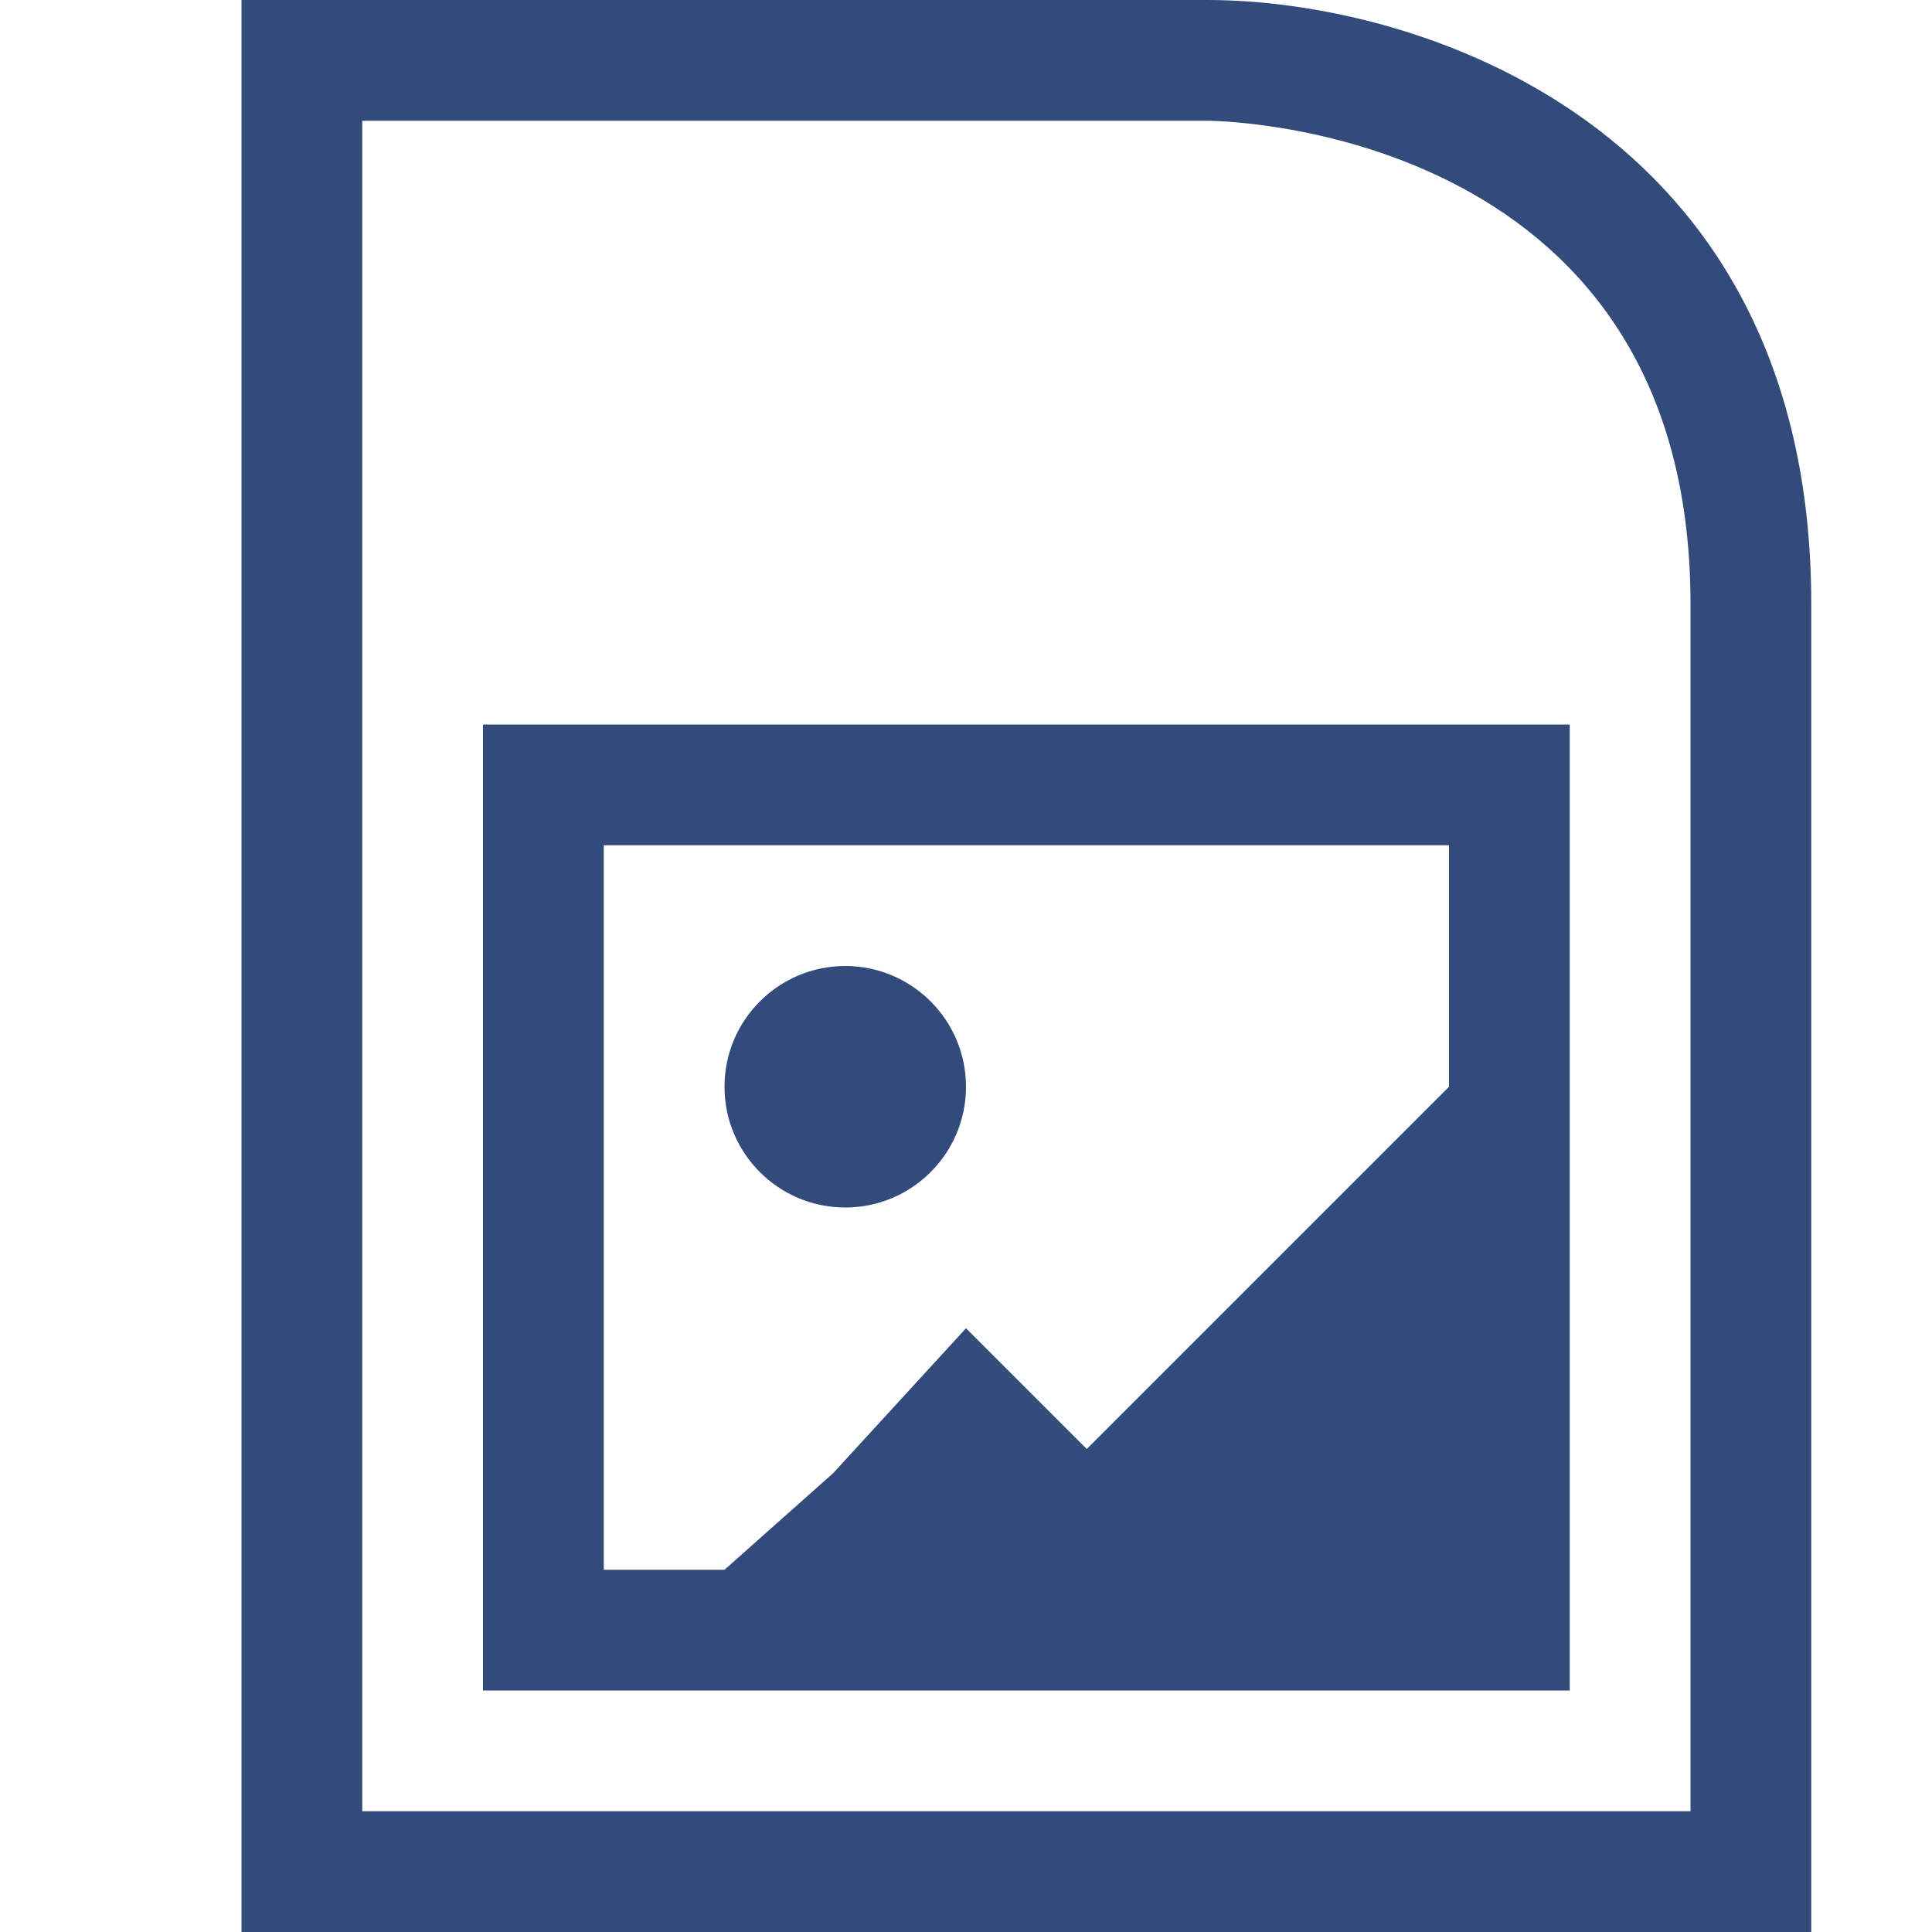
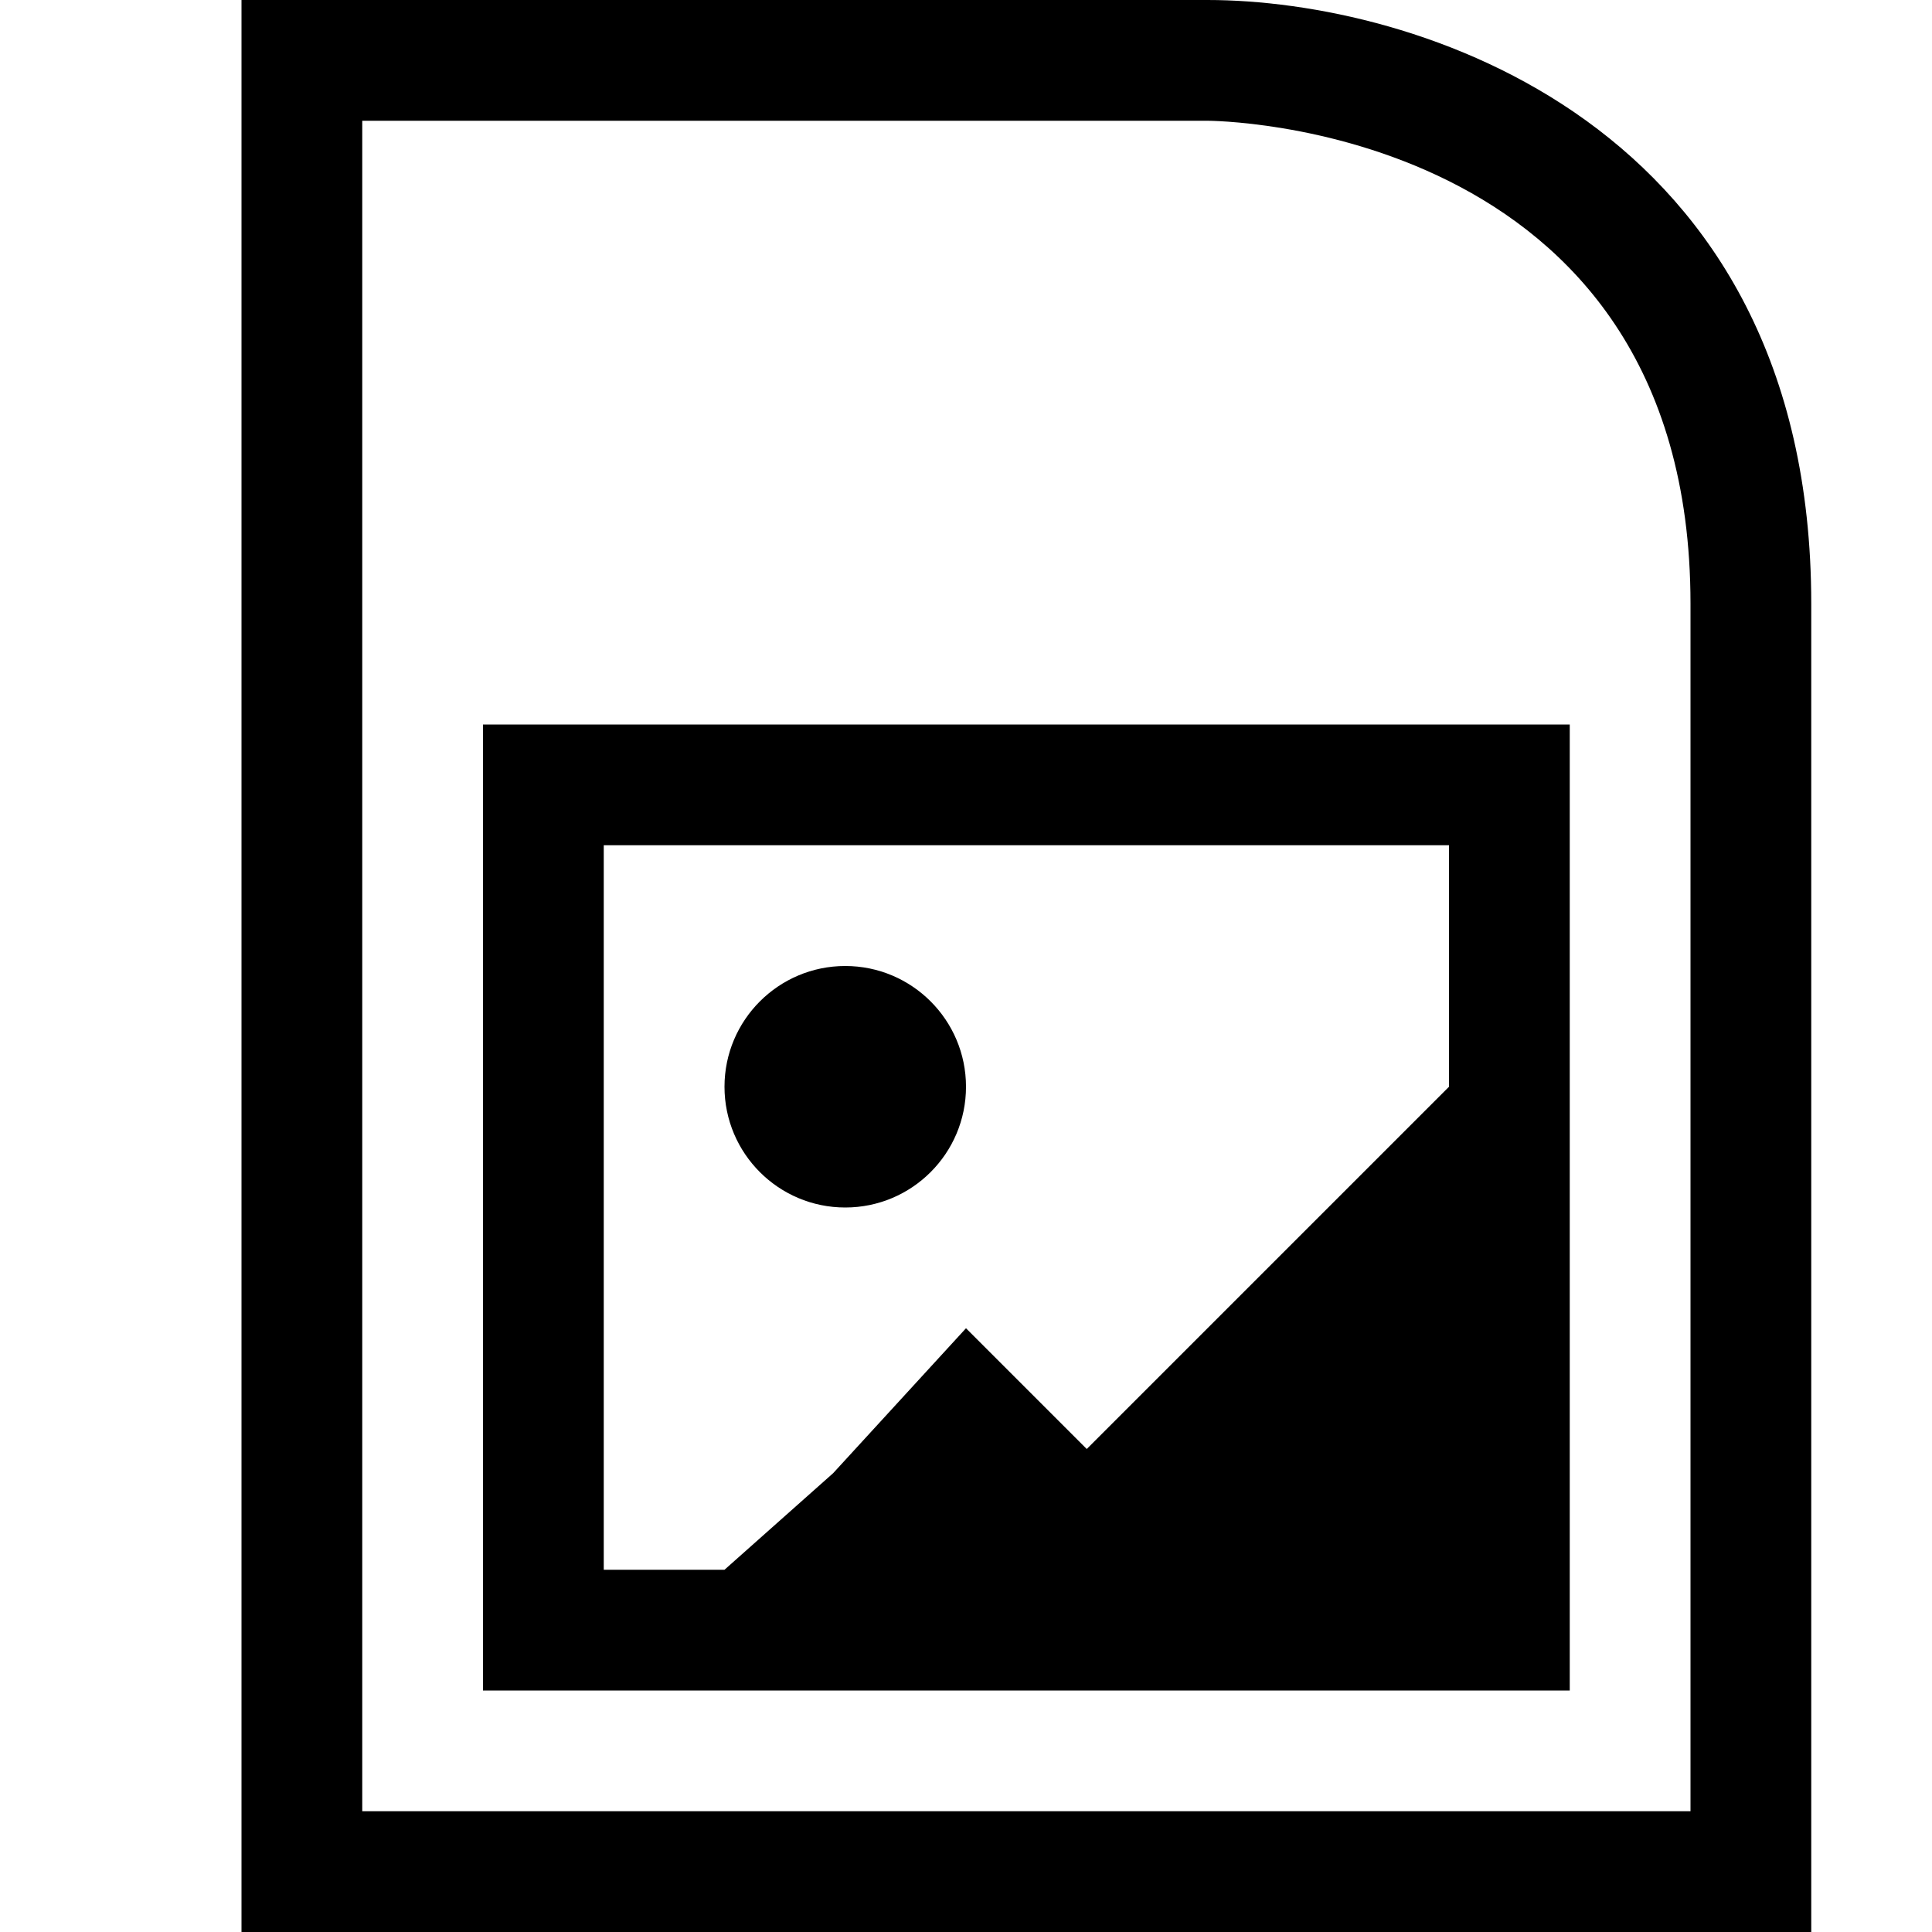
<svg xmlns="http://www.w3.org/2000/svg" width="16" height="16" viewBox="0 0 16 16" fill="none">
-   <path d="M8 9C8 9.552 7.552 10 7 10C6.448 10 6 9.552 6 9C6 8.448 6.448 8 7 8C7.552 8 8 8.448 8 9Z" fill="#324B7B" />
-   <path fill-rule="evenodd" clip-rule="evenodd" d="M4 6H13V14H4V6ZM9 12L12 9V7H5V13H6L6.9 12.2L8 11L9 12Z" fill="#324B7B" />
-   <path fill-rule="evenodd" clip-rule="evenodd" d="M2 16V0H10C11.7 0 15 1 15 5V16H2ZM10 1H3V15H14V5C14 1 10 1 10 1Z" fill="#324B7B" />
+   <path d="M8 9C8 9.552 7.552 10 7 10C6.448 10 6 9.552 6 9C6 8.448 6.448 8 7 8C7.552 8 8 8.448 8 9Z" fill="black" />
+   <path fill-rule="evenodd" clip-rule="evenodd" d="M4 6H13V14H4V6ZM9 12L12 9V7H5V13H6L6.9 12.2L8 11L9 12Z" fill="black" />
+   <path fill-rule="evenodd" clip-rule="evenodd" d="M2 16V0H10C11.7 0 15 1 15 5V16H2ZM10 1H3V15H14V5C14 1 10 1 10 1Z" fill="black" />
</svg>
